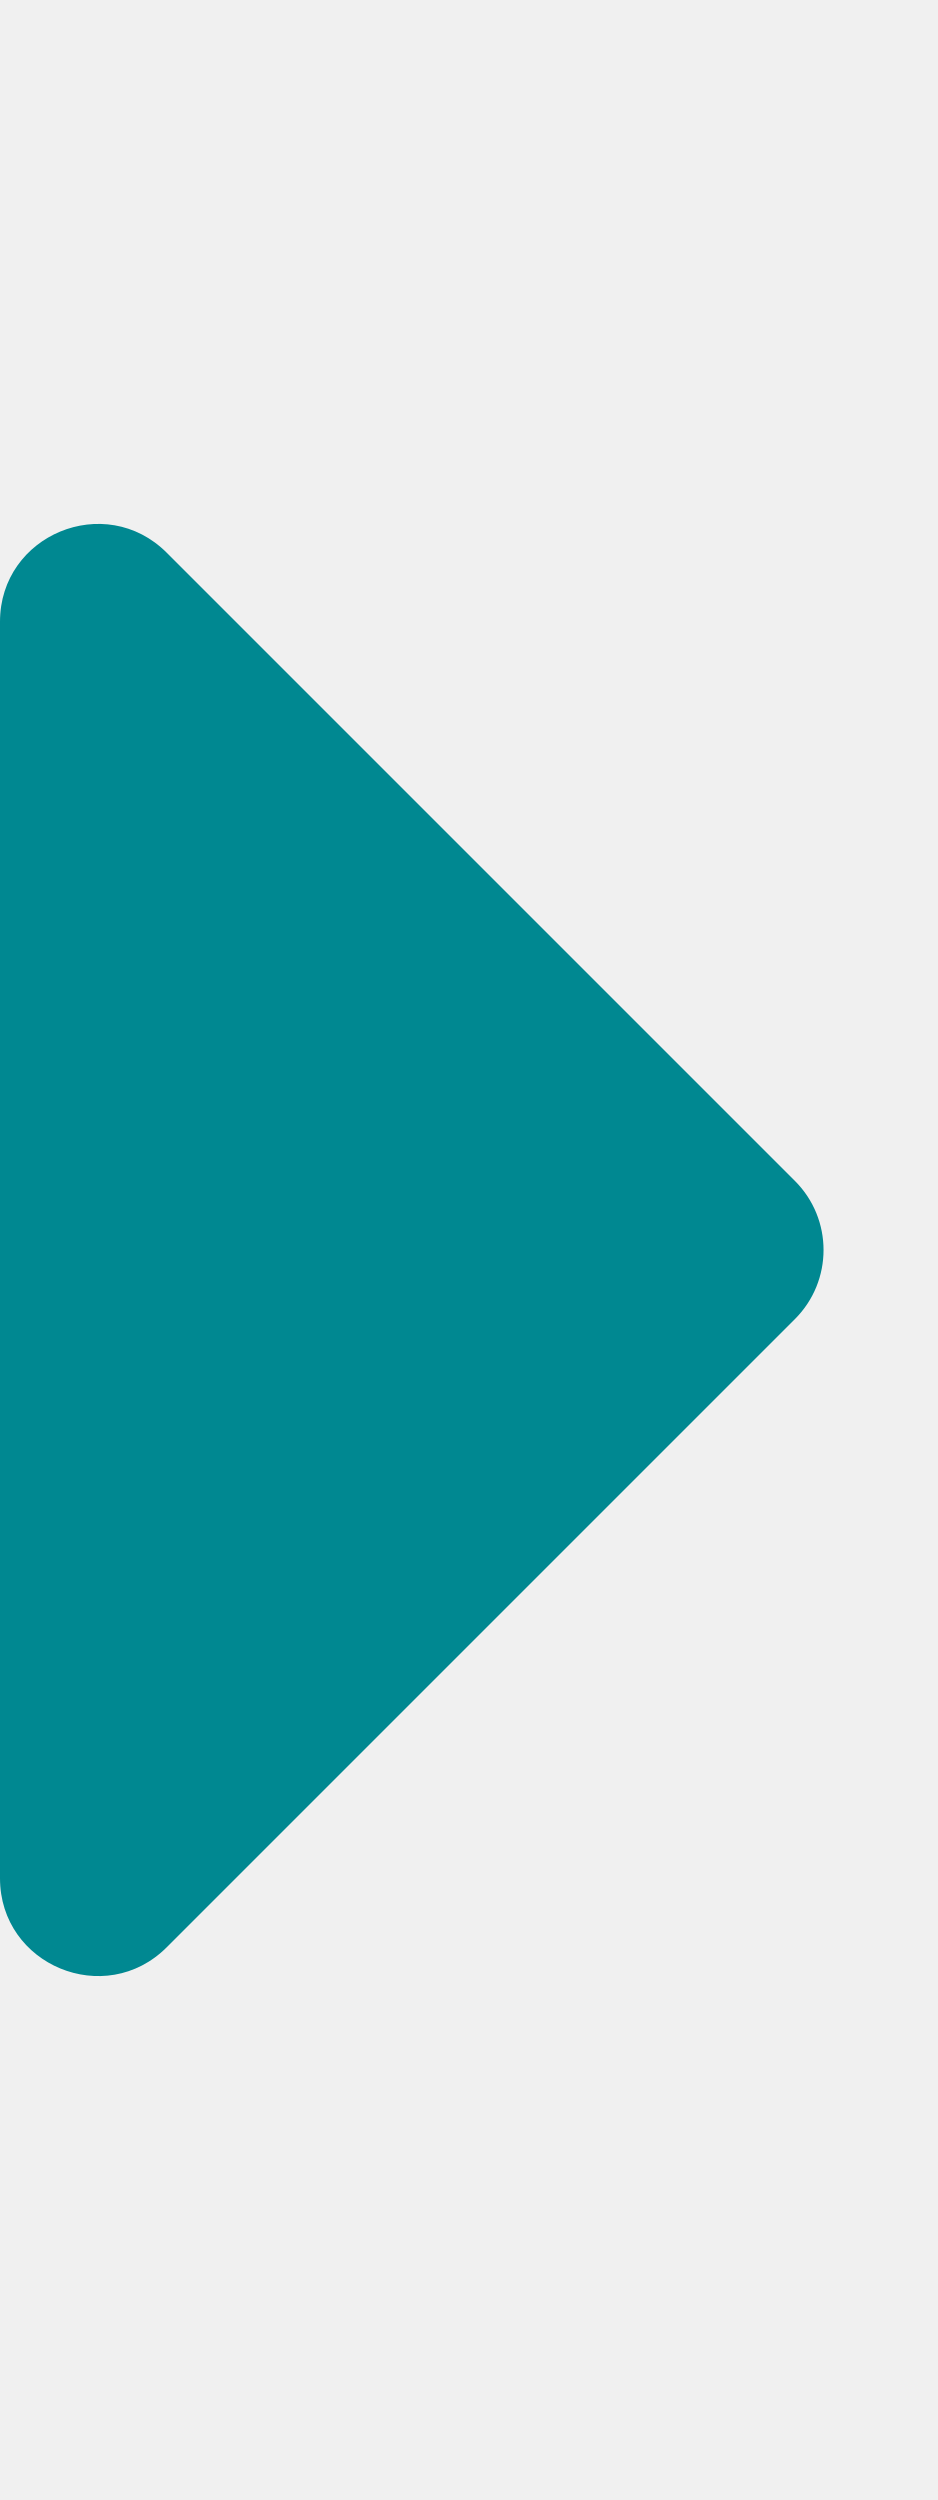
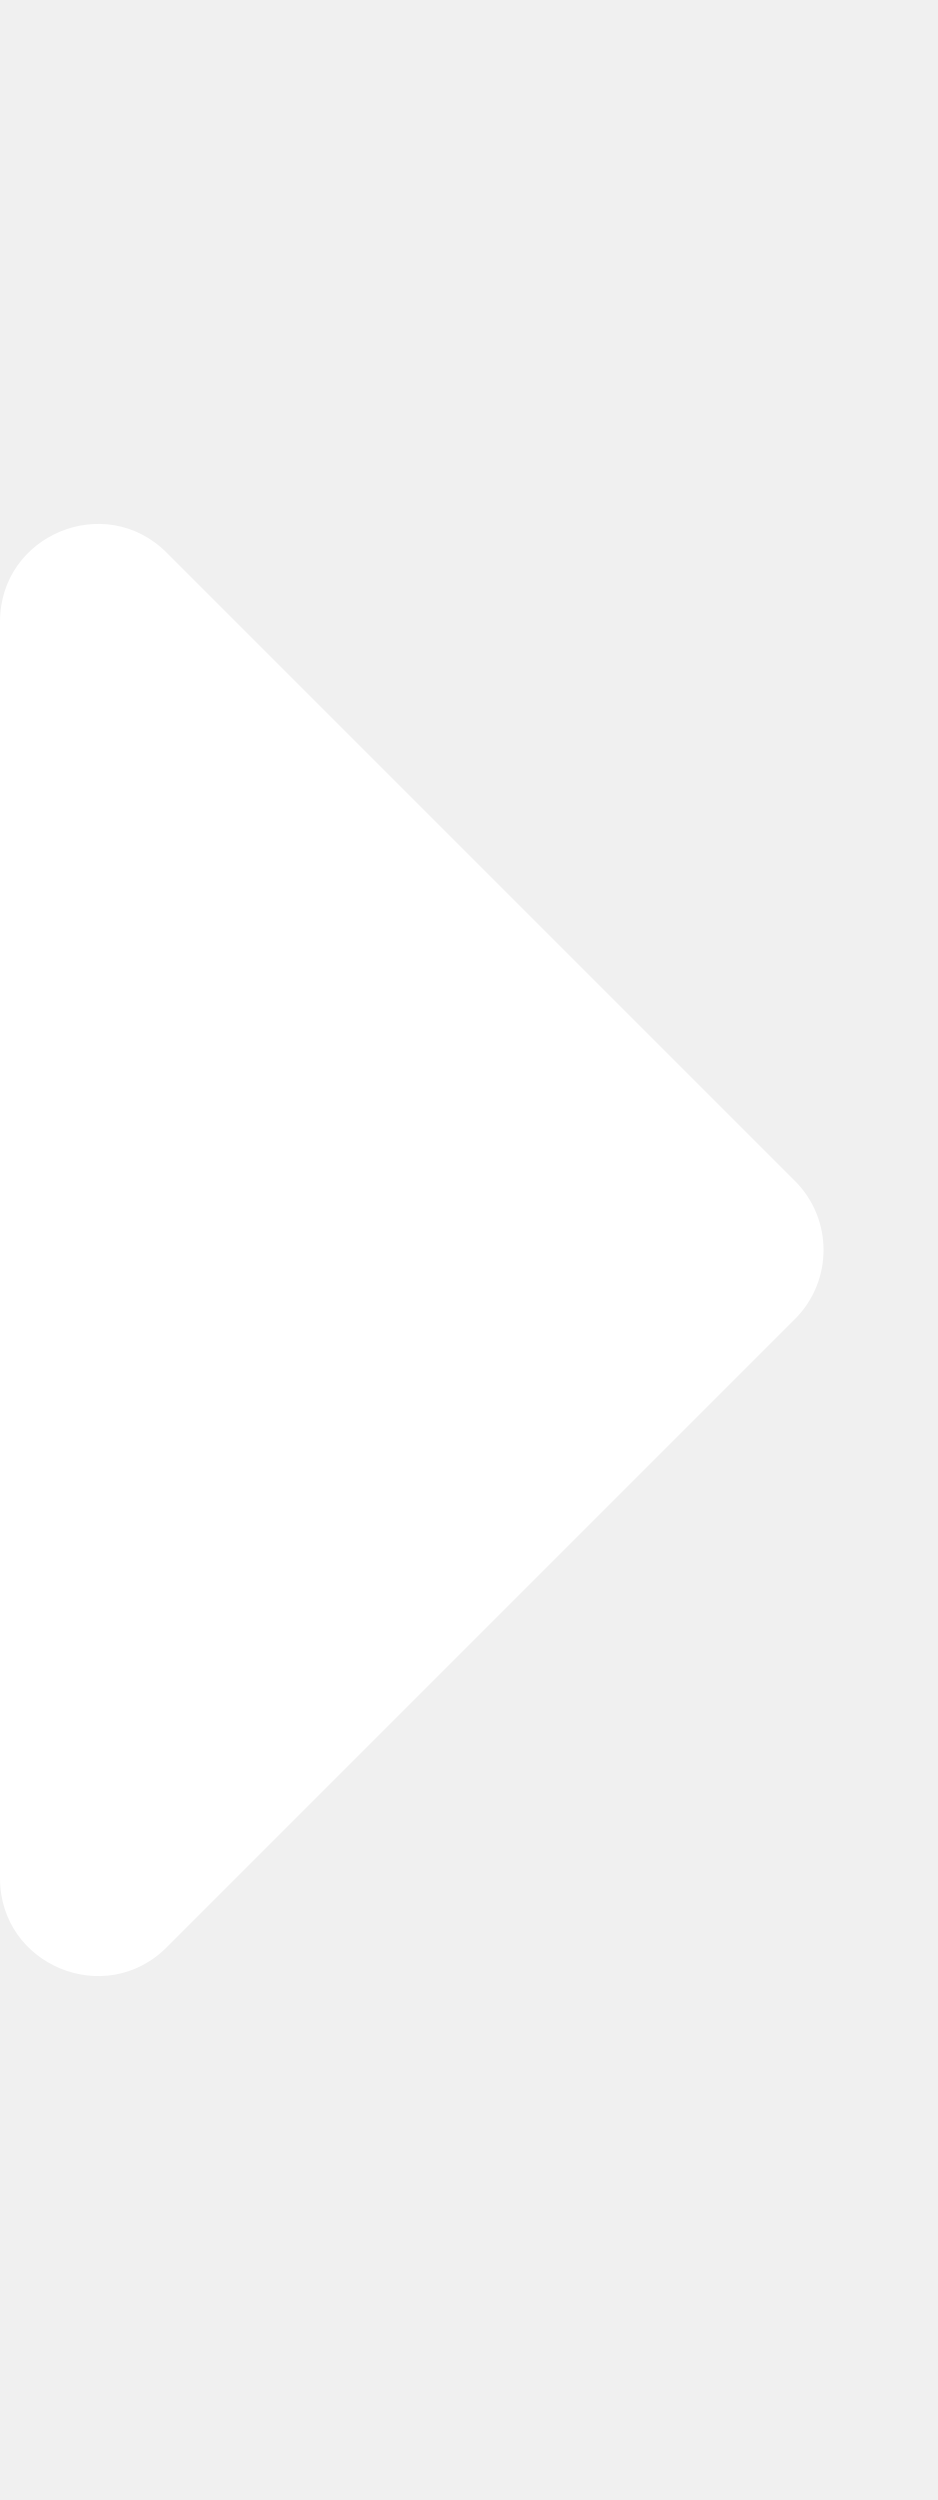
<svg xmlns="http://www.w3.org/2000/svg" aria-hidden="true" focusable="false" data-prefix="fas" data-icon="caret-right" class="svg-inline--fa fa-caret-right fa-w-6" role="img" viewBox="0 0 192 512">
-   <path fill="rgb(0, 136, 145)" d="M0 384.662V127.338c0-17.818 21.543-26.741 34.142-14.142l128.662 128.662c7.81 7.81 7.81 20.474 0 28.284L34.142 398.804C21.543 411.404 0 402.48 0 384.662z" />
+   <path fill="#ffffff" d="M0 384.662V127.338c0-17.818 21.543-26.741 34.142-14.142l128.662 128.662c7.81 7.81 7.81 20.474 0 28.284L34.142 398.804C21.543 411.404 0 402.48 0 384.662z" />
</svg>
